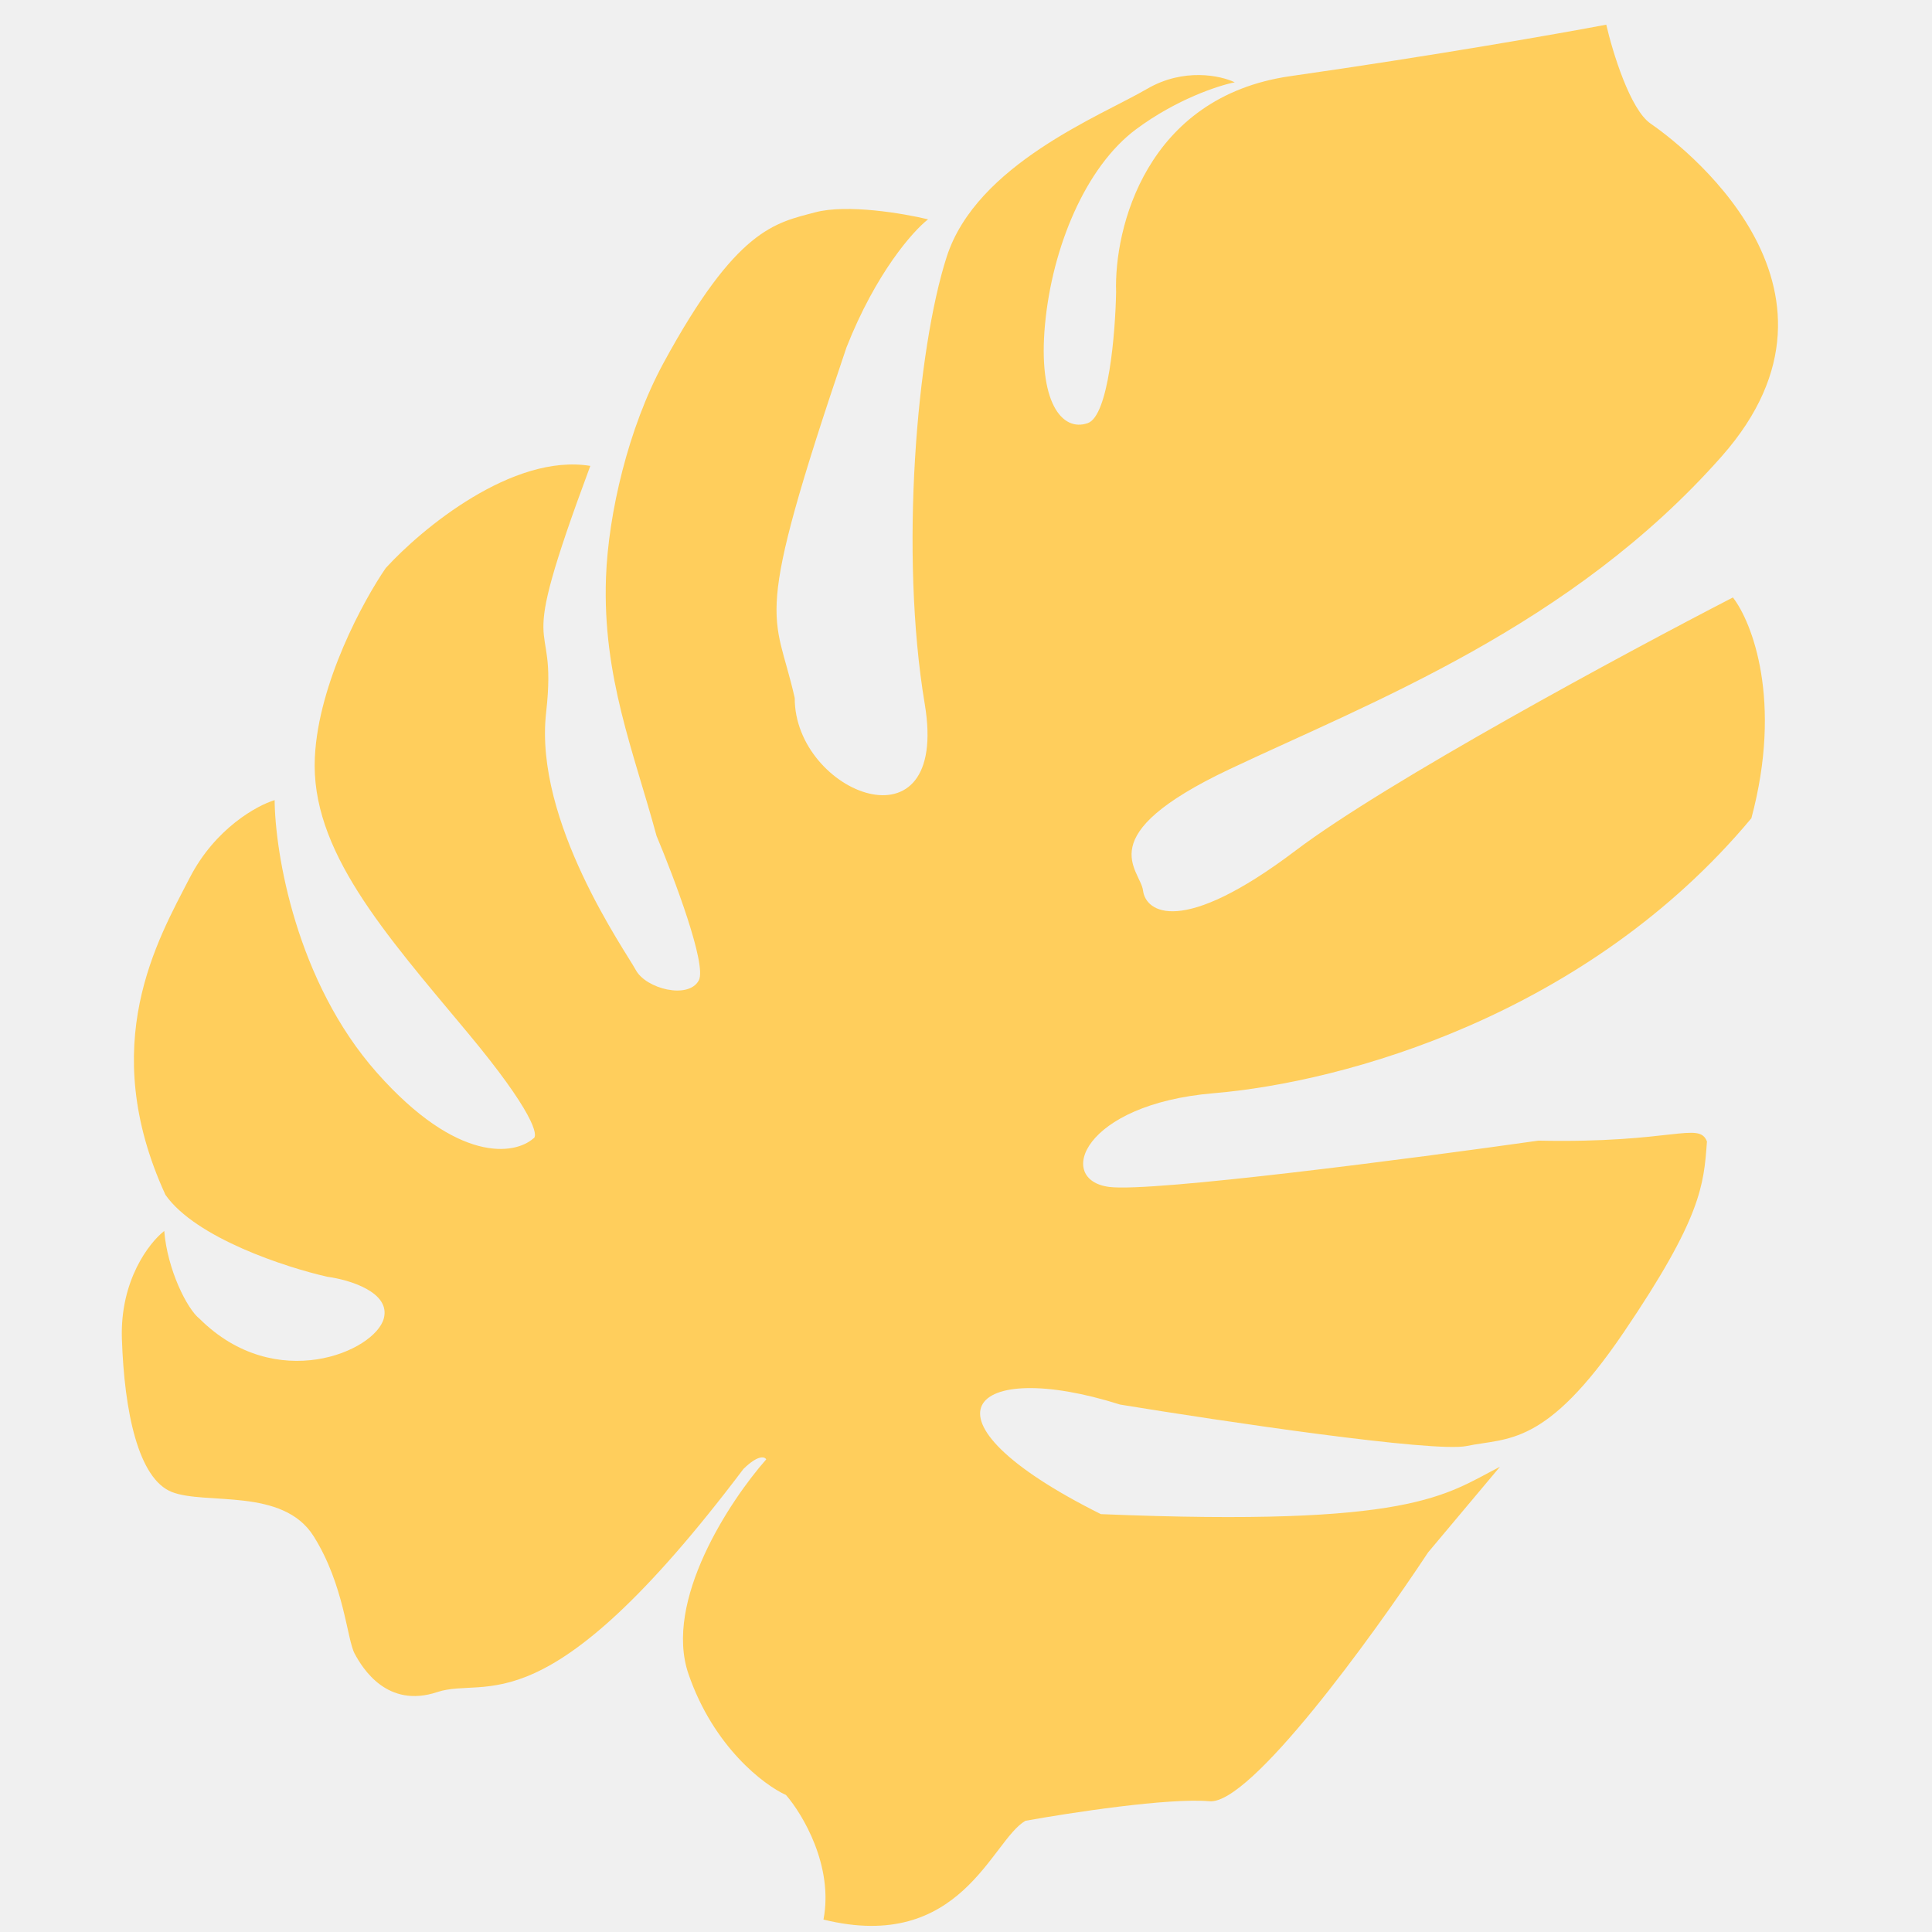
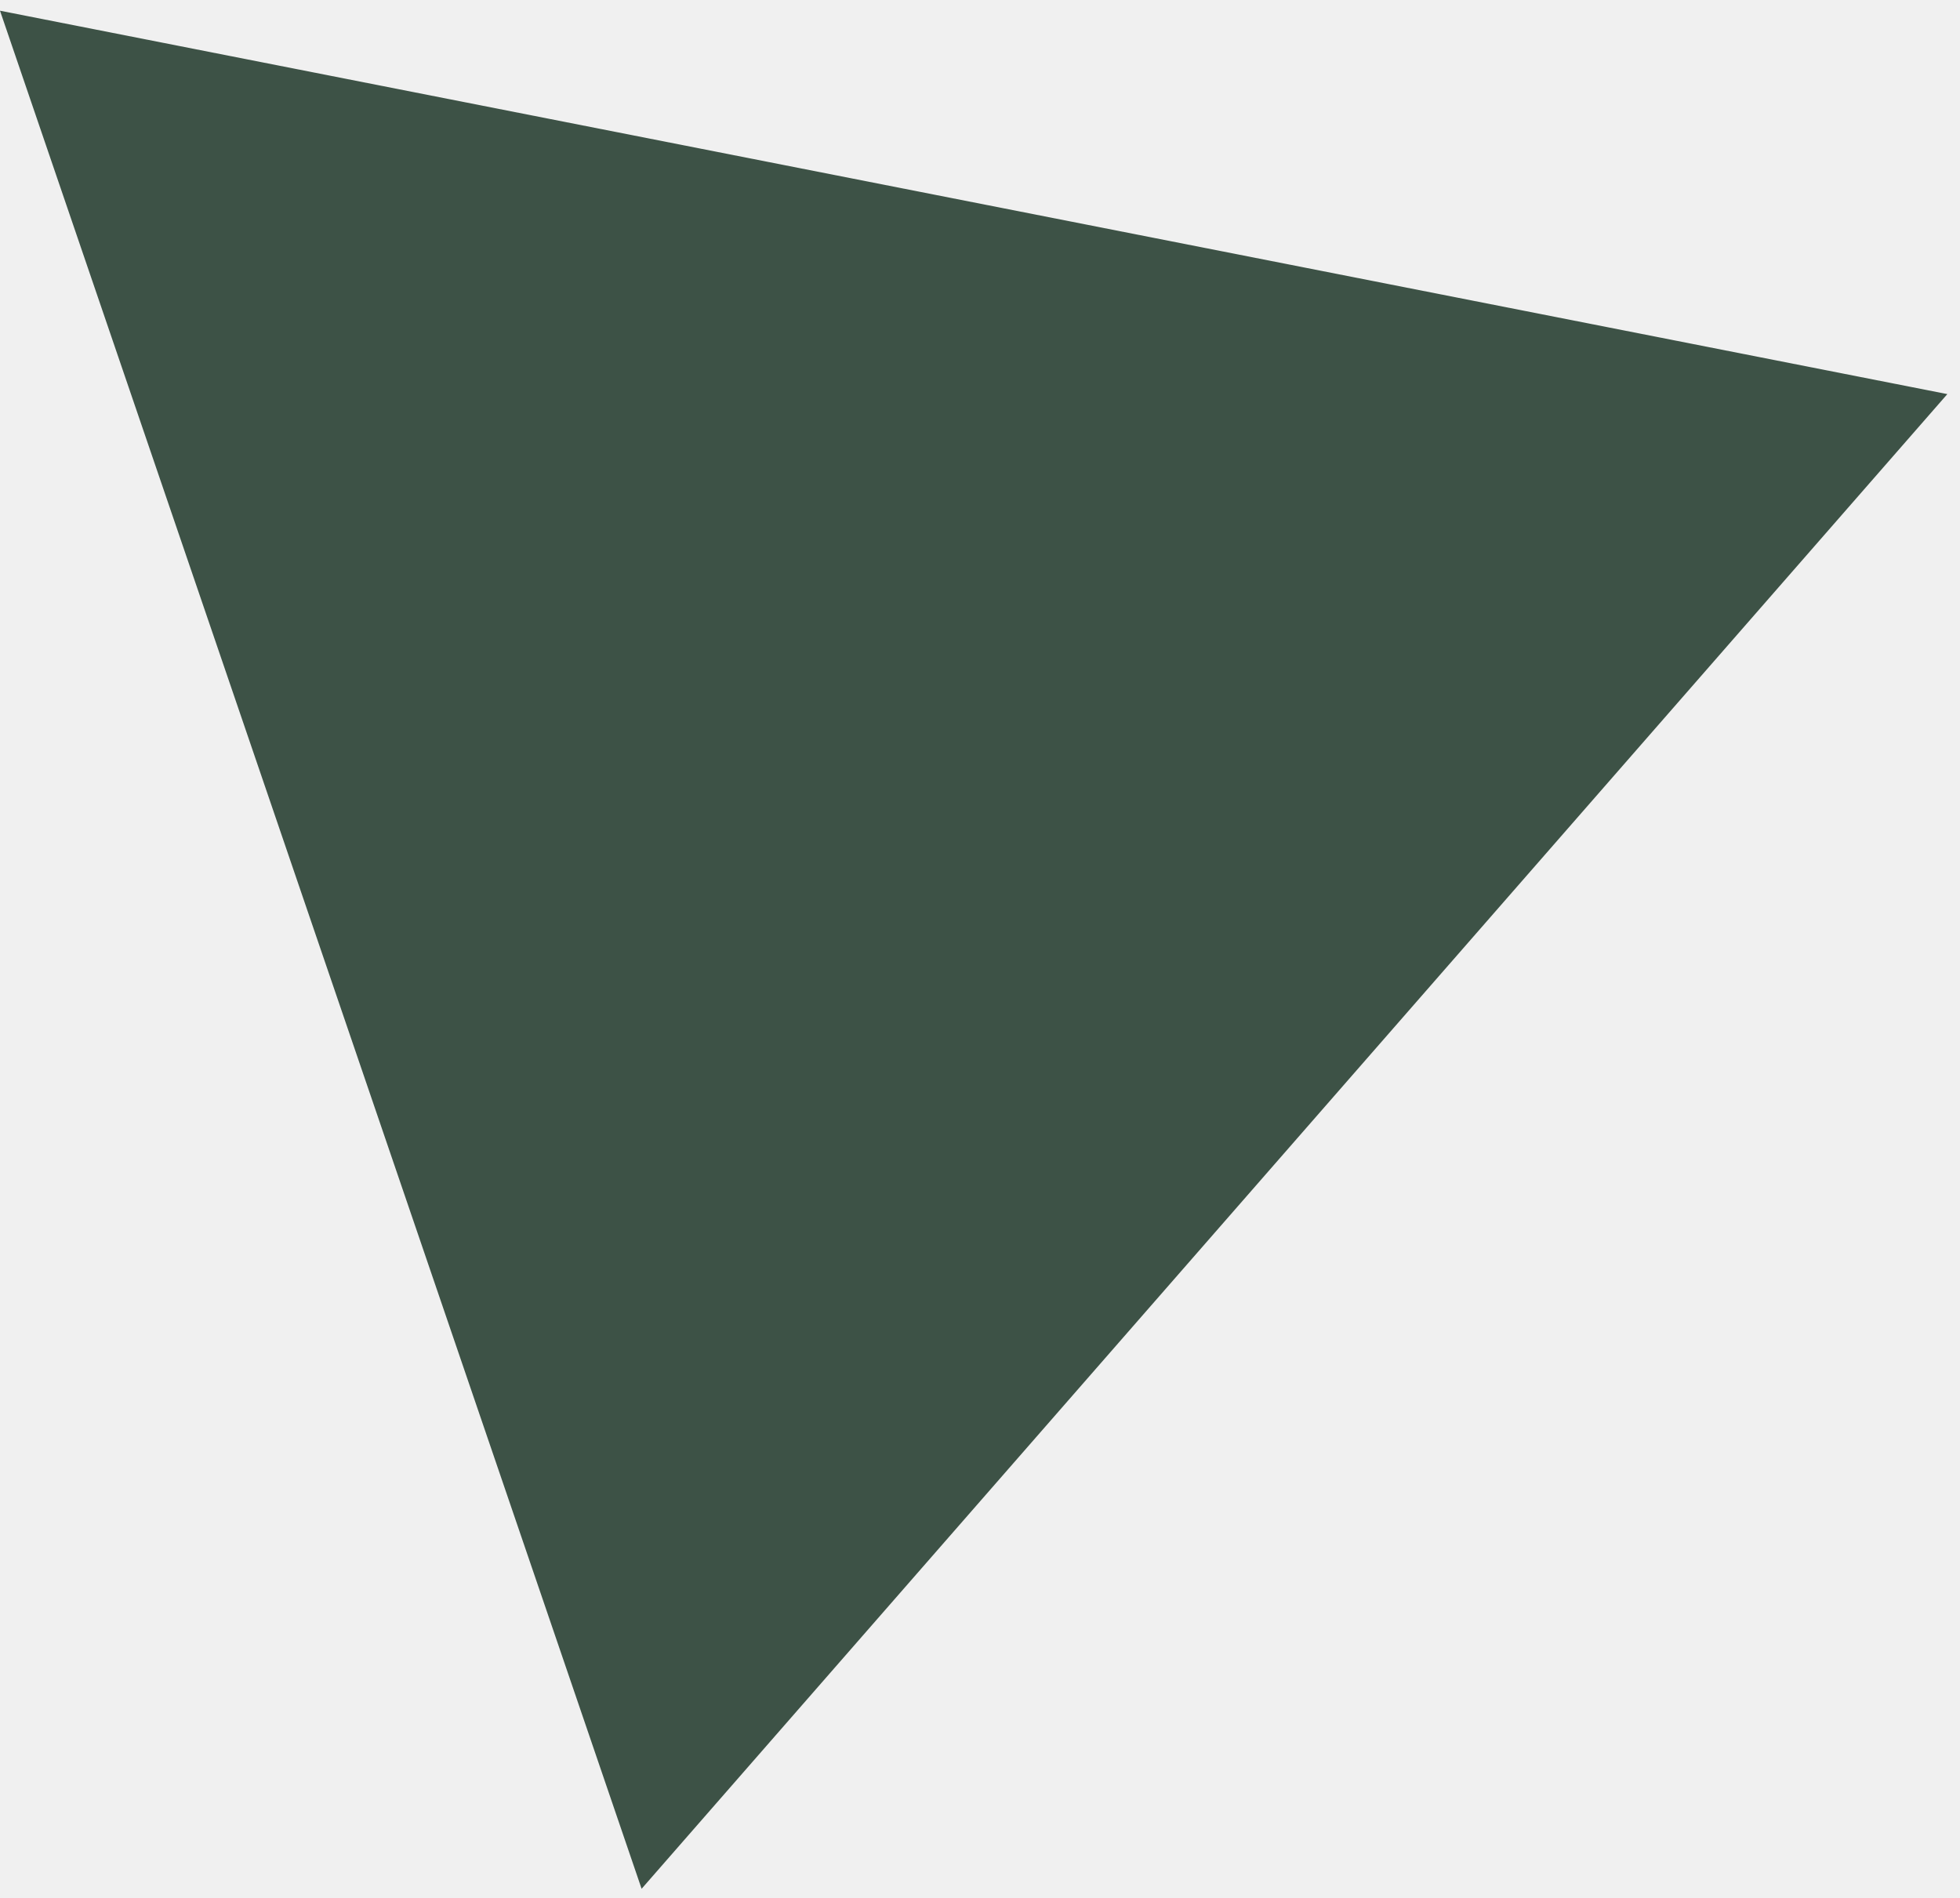
- <svg xmlns="http://www.w3.org/2000/svg" width="400" height="400" viewBox="0 0 400 400" fill="none">
-   <g clip-path="url(#clip0_228_3276)">
-     <path d="M267.167 15.764C297.102 11.486 323.236 6.877 332.561 5.107C333.851 10.723 337.494 22.683 341.745 25.594C347.059 29.232 387.593 59.199 356.486 94.45C325.379 129.702 283.779 145.438 254.575 159.249C225.37 173.059 236.099 179.956 236.656 184.397C237.213 188.839 244.565 193.997 268.223 176.115C287.149 161.81 336.481 135.209 358.781 123.697C362.762 128.831 369.101 145.161 362.603 169.41C328.635 210.126 278.435 224.06 251.272 226.339C224.108 228.618 218.506 244.312 229.652 245.741C238.57 246.883 292.61 239.826 318.516 236.155C346.307 236.747 351.745 232.1 353.407 236.327L353.393 236.517C352.74 245.41 352.245 252.144 336.185 275.828C320.011 299.68 312.182 297.608 303.671 299.38C296.863 300.797 252.989 294.251 231.903 290.801C200.99 280.997 187.862 293.482 227.921 313.484C292.54 316.147 299.077 309.57 310.557 303.67L295.673 321.406C284.116 338.894 258.886 373.683 250.423 372.931C241.96 372.18 221.485 375.316 212.306 376.978C205.296 380.972 199.001 404.463 170.492 397.426C172.612 386.382 166.2 375.63 162.729 371.634C158.158 369.568 147.722 361.664 142.541 346.578C137.359 331.492 151.113 310.672 158.638 302.148C158.327 301.569 156.947 301.159 153.911 304.143C112.738 358.709 100.884 346.881 90.527 350.328C80.17 353.775 75.071 345.426 73.438 342.391C71.806 339.355 71.302 328.199 64.935 318.06C58.568 307.922 42.551 311.629 35.594 308.909C28.636 306.188 25.729 292.266 25.236 277.156C24.841 265.068 30.917 257.256 34.005 254.86C34.652 262.876 38.748 271.061 41.354 273.07C57.081 288.695 77.633 279.797 79.46 272.977C80.922 267.521 72.295 264.949 67.798 264.345C59.231 262.416 40.53 256.324 34.26 247.388C19.916 216.169 32.701 194.531 39.267 181.763C44.519 171.548 53.183 166.769 56.859 165.657C56.951 176.614 61.32 203.248 78.063 222.124C94.806 241 106.601 239.054 110.405 235.721C111.579 235.254 110.488 230.198 96.738 213.71C79.552 193.1 64.23 175.96 65.188 156.737C65.955 141.358 75.292 124.245 79.865 117.61C87.288 109.465 106.151 93.831 122.216 96.459C105.987 140.078 115.606 125.04 113.065 147.564C110.523 170.087 129.534 196.928 131.633 200.831C133.732 204.734 142.565 206.97 144.686 202.967C146.383 199.764 139.556 181.693 135.93 173.058C131.223 155.651 124.717 140.114 125.466 119.535C125.946 106.358 130.074 88.6 137.344 75.205C152.525 47.235 160.498 46.166 168.775 43.961C175.396 42.197 187.113 44.193 192.144 45.412C189.056 47.807 181.357 56.461 175.259 71.916C155.405 130.366 160.407 126.043 164.54 144.517C164.485 164.283 196.695 177.068 191.459 145.757C186.223 114.447 189.824 72.322 196.006 53.163C202.188 34.004 227.933 23.978 237.458 18.418C245.079 13.969 252.758 15.648 255.645 17.043C252.328 17.687 243.6 20.53 235.225 26.753C224.756 34.532 217.844 51.199 216.359 67.172C214.874 83.144 219.812 89.489 225.209 87.604C229.526 86.095 230.921 68.895 231.078 60.483C230.635 47.359 237.233 20.042 267.167 15.764Z" fill="#FFCE5C" />
+ <svg xmlns="http://www.w3.org/2000/svg" width="126" height="122" viewBox="0 0 126 122" fill="none">
+   <g clip-path="url(#clip0_521_31)">
+     <path d="M125.186 25.336L41.246 121.426L0 0.688L125.186 25.336Z" fill="#3D5246" />
  </g>
  <defs>
-     <clipPath id="clip0_228_3276">
-       <rect width="400" height="400" fill="white" />
+     <clipPath id="clip0_521_31">
+       <rect width="126" height="122" fill="white" />
    </clipPath>
  </defs>
</svg>
